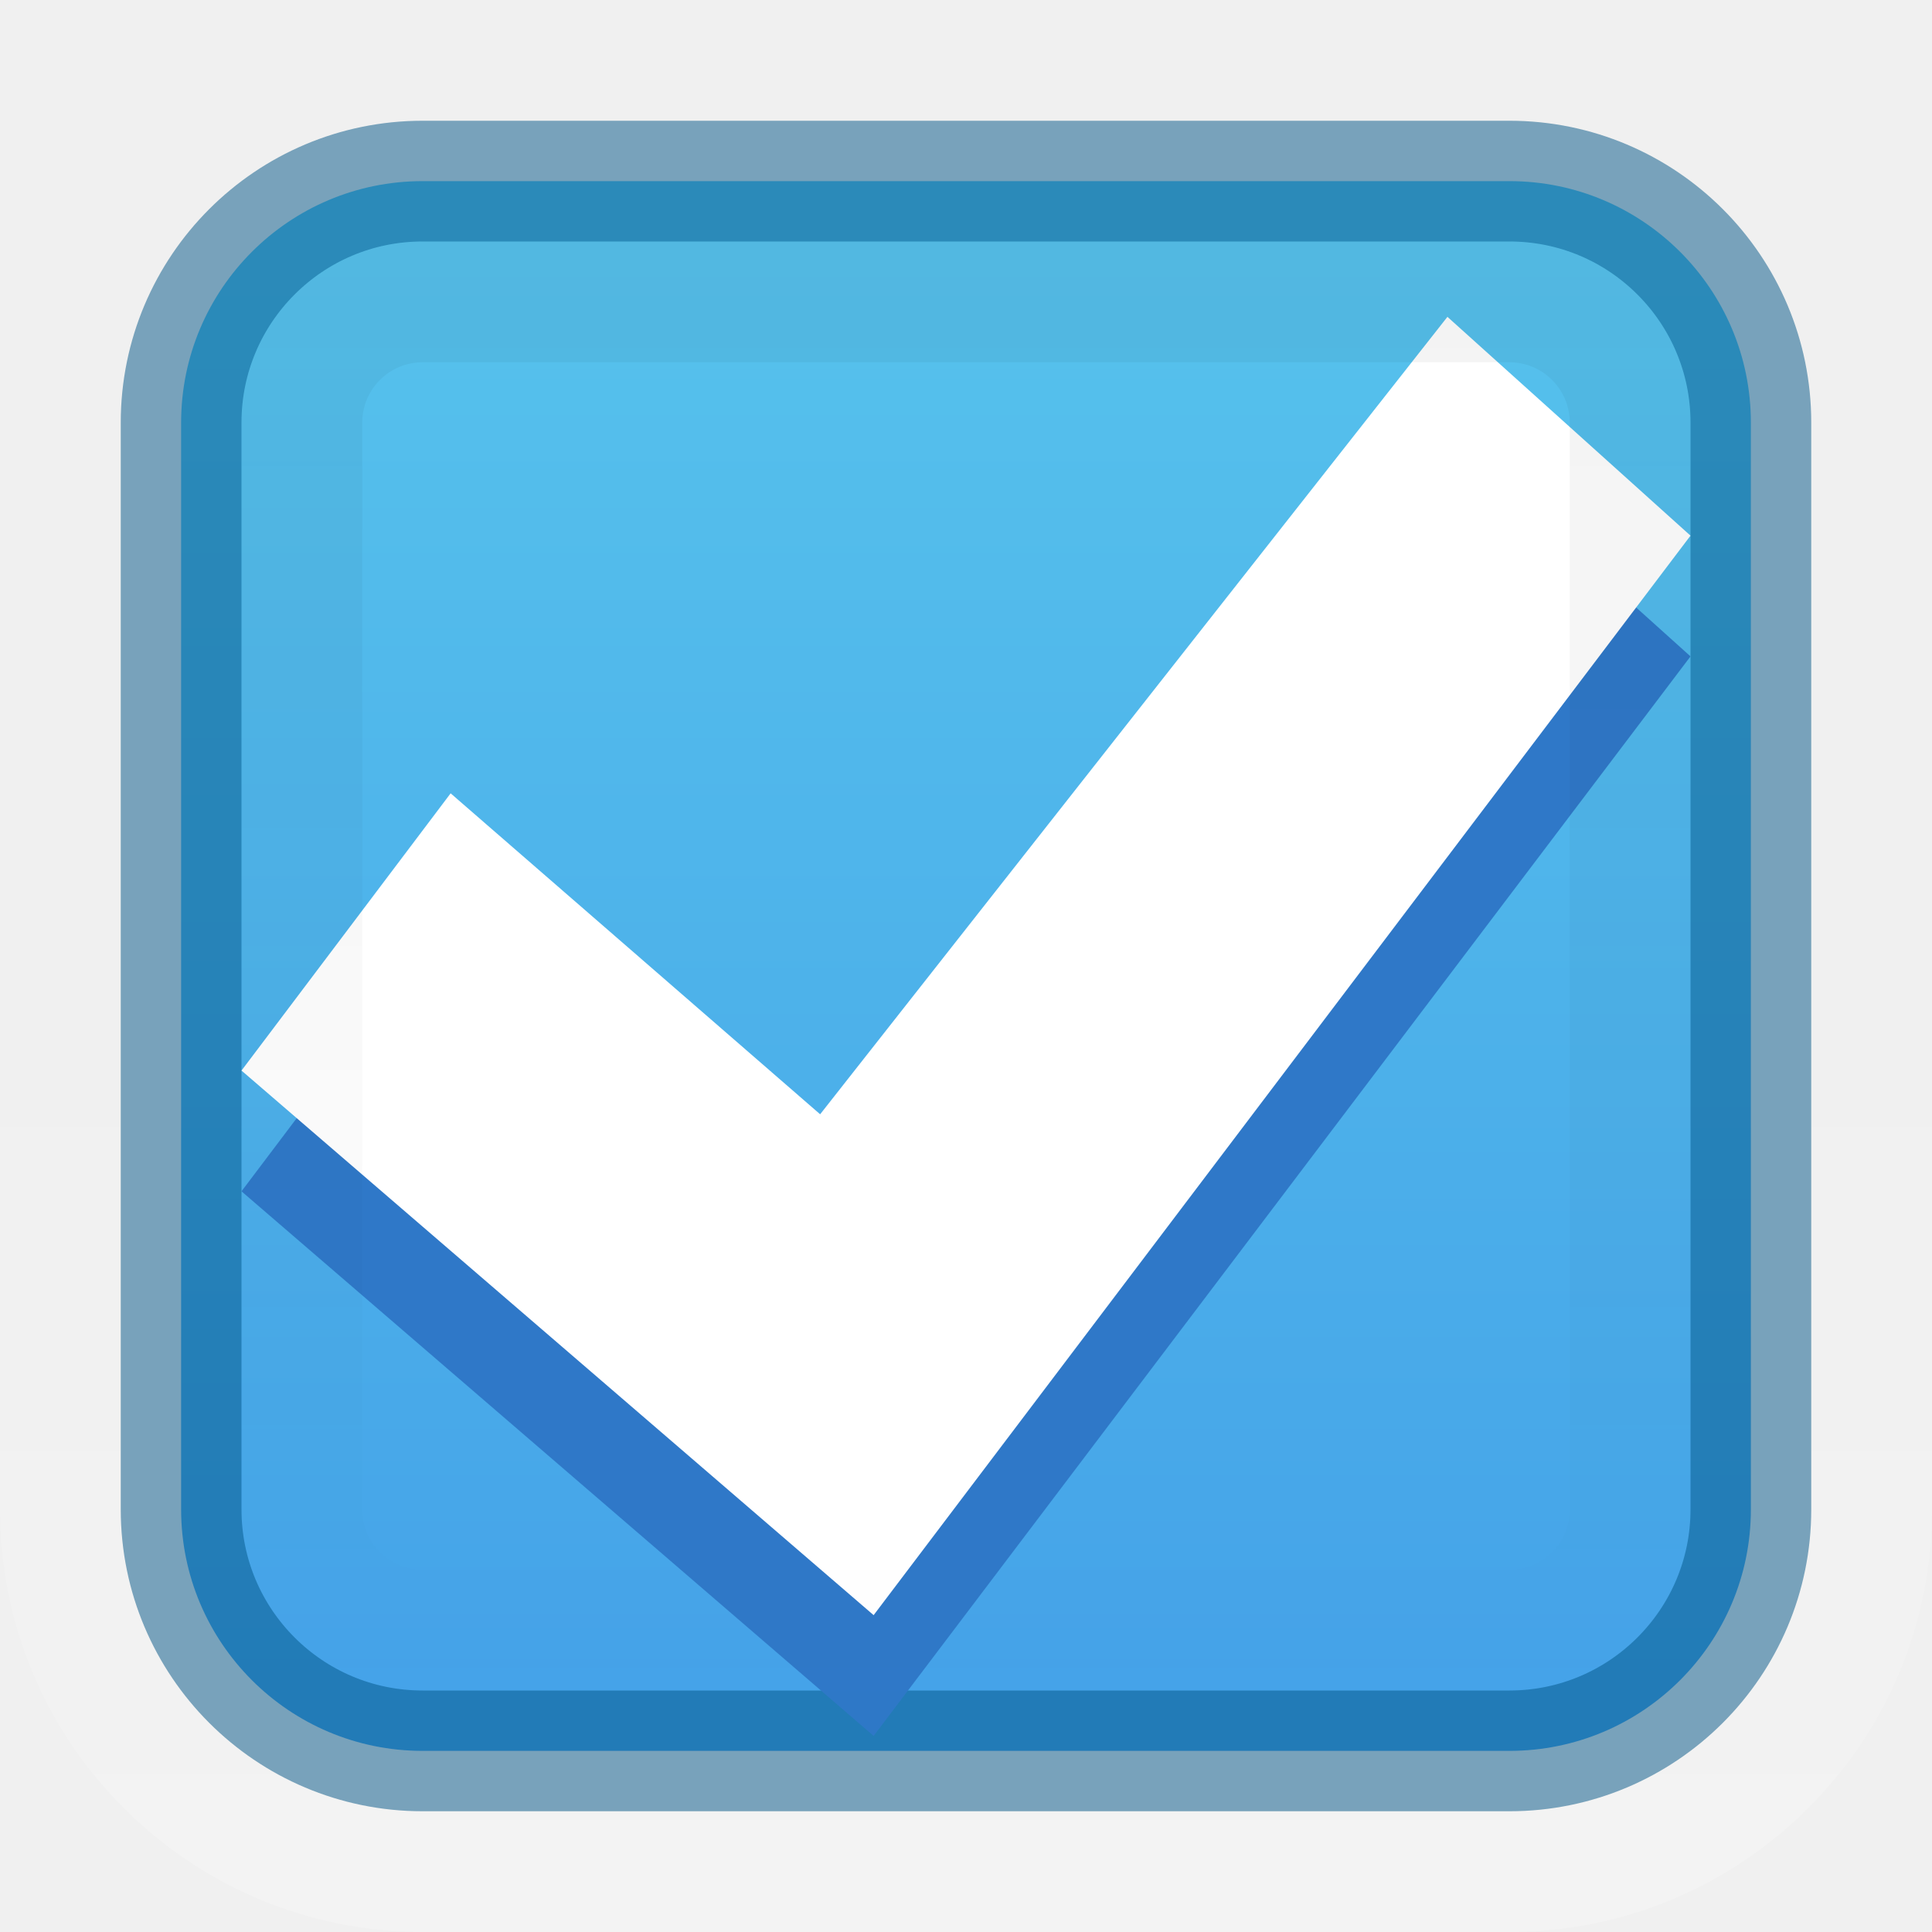
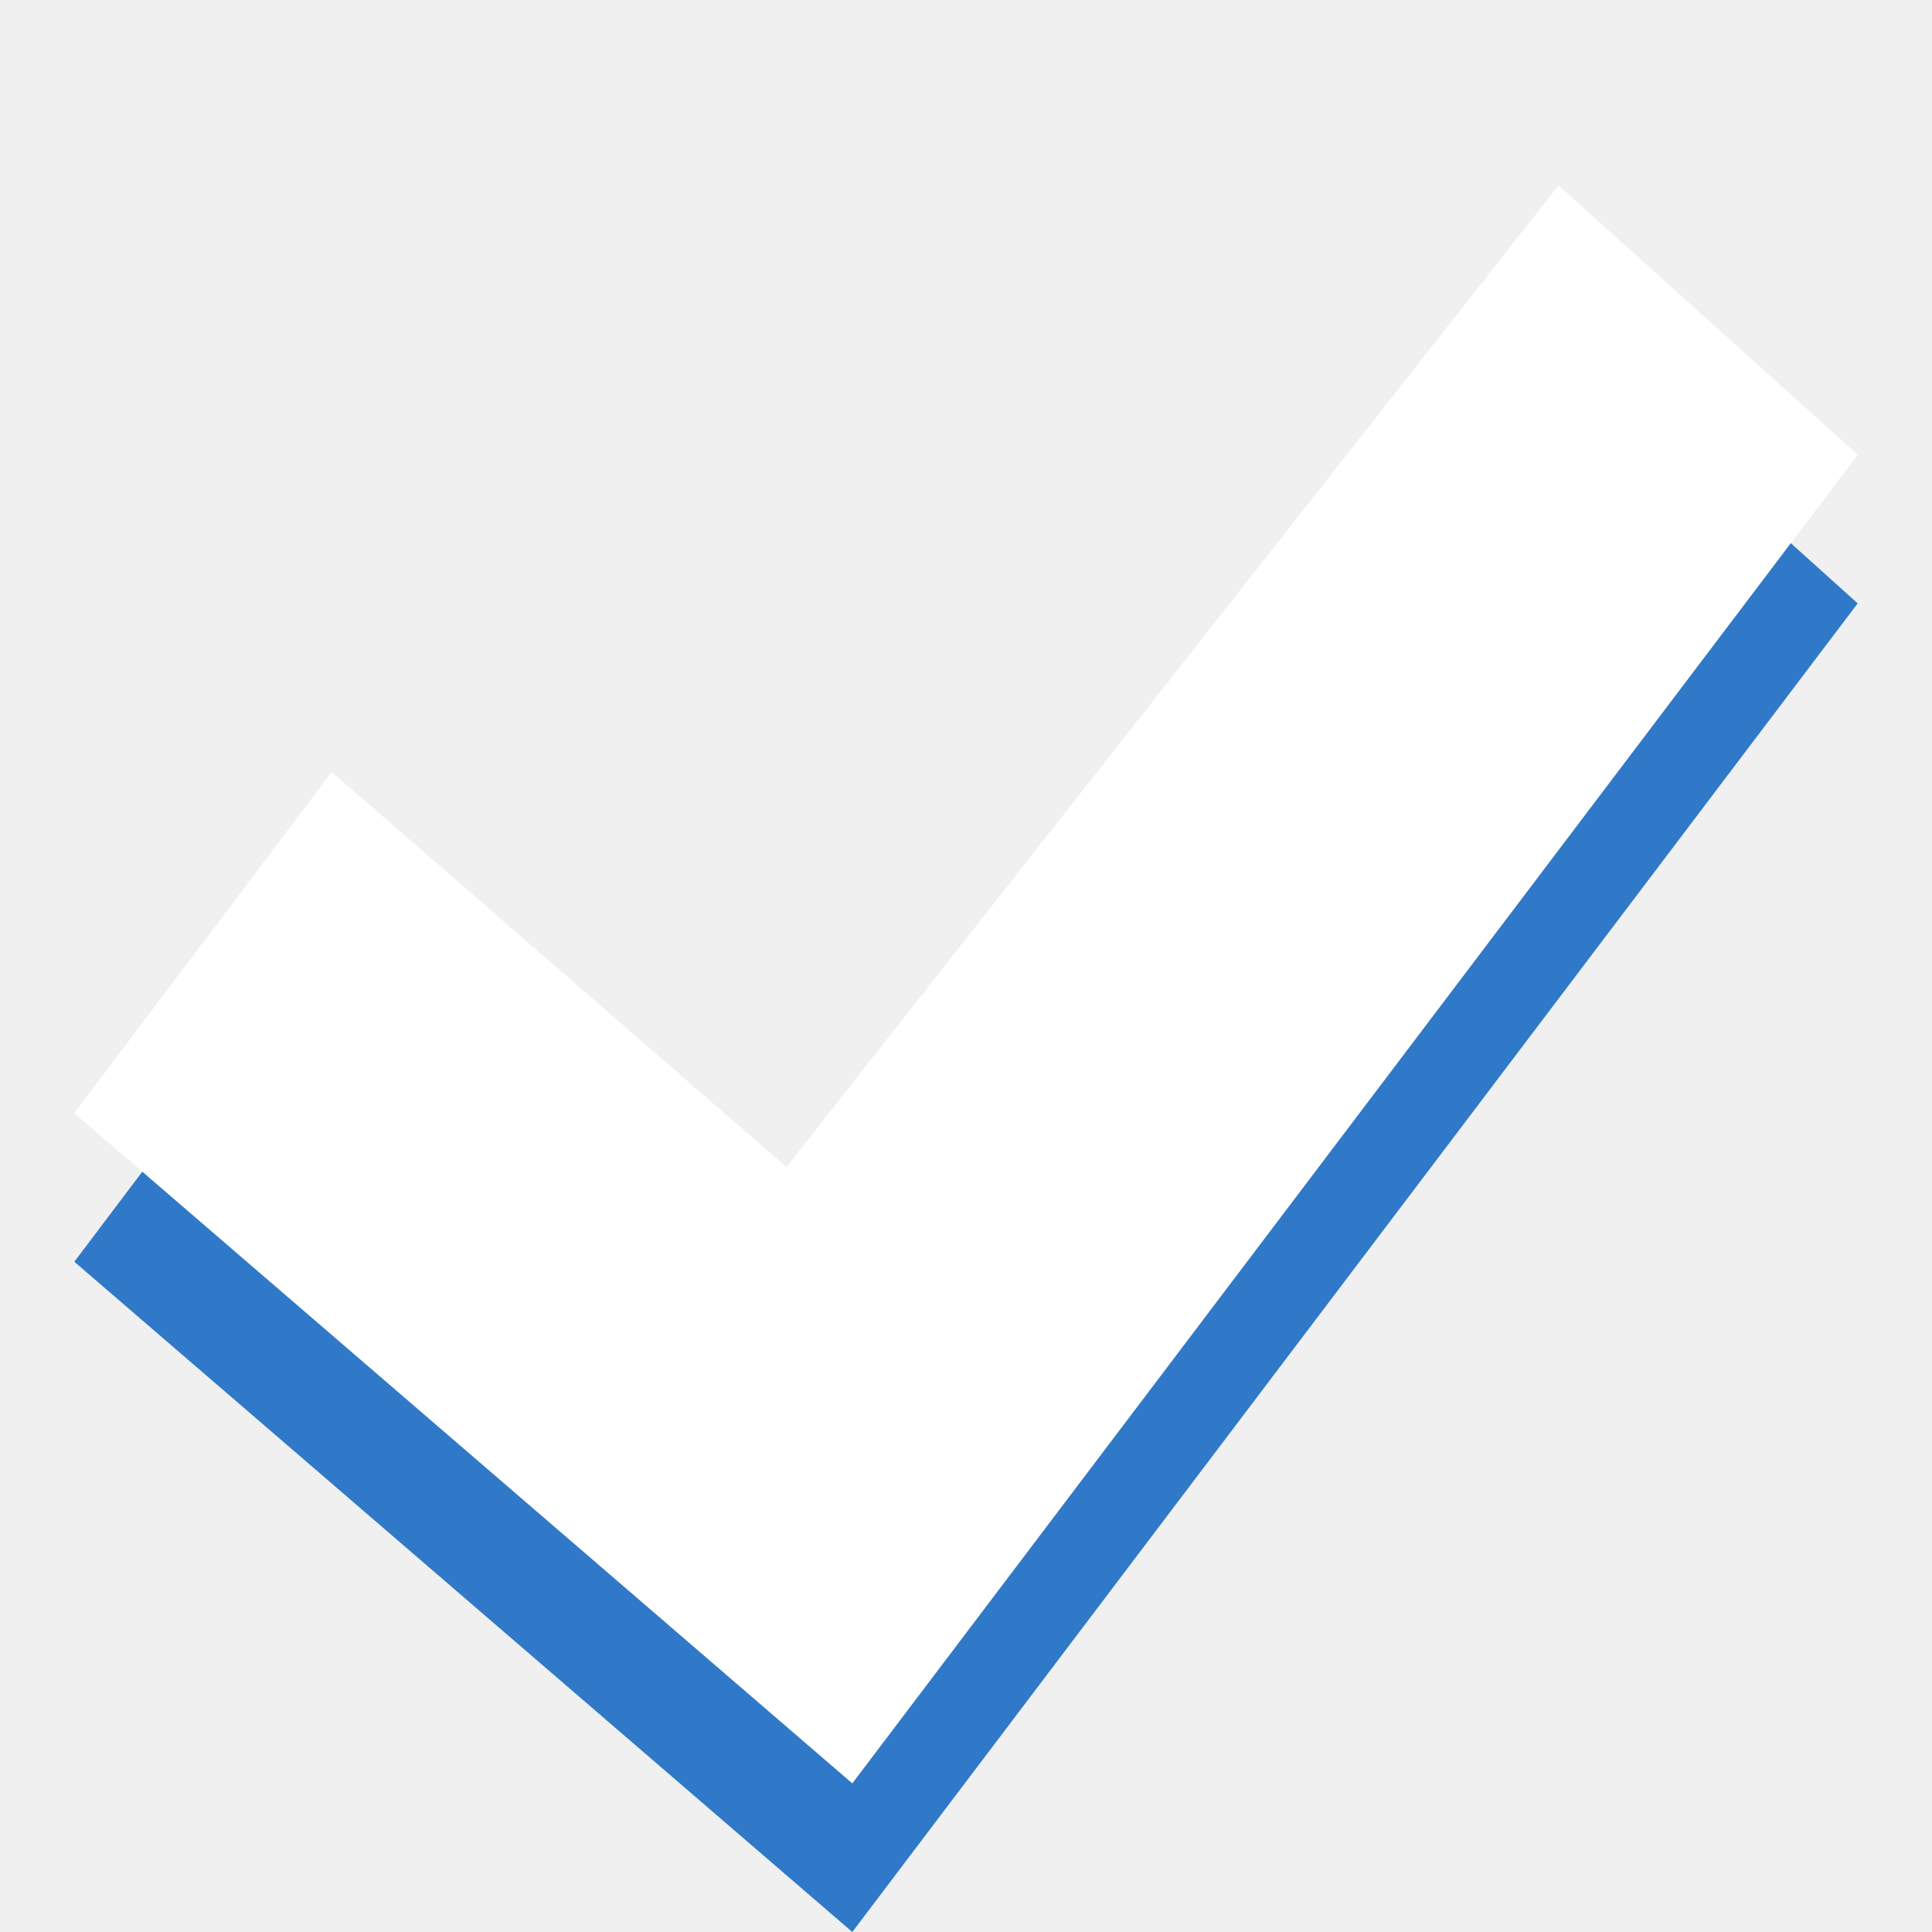
- <svg xmlns="http://www.w3.org/2000/svg" xmlns:xlink="http://www.w3.org/1999/xlink" version="1.1" width="16" height="16" id="svg7539">
-   <defs id="defs7541">
-     <linearGradient id="linearGradient4929-9-0-03-2-2-2-3-9-7-3-7-7-2-6-3-4-7-3">
-       <stop id="stop4931-7-3-3-9-6-4-6-1-9-5-2-4-0-3-4-8-9-6" style="stop-color:#ffffff;stop-opacity:1" offset="0" />
-       <stop id="stop4933-0-1-2-7-9-6-0-7-8-0-4-1-4-6-6-1-0-2" style="stop-color:#ffffff;stop-opacity:0" offset="1" />
-     </linearGradient>
-     <linearGradient id="linearGradient4695-1-4-3-5-0">
-       <stop id="stop4697-9-9-7-0-1" style="stop-color:#000000;stop-opacity:1" offset="0" />
-       <stop id="stop4699-5-8-9-0-4" style="stop-color:#000000;stop-opacity:0" offset="1" />
-     </linearGradient>
-     <linearGradient id="linearGradient27416-1">
-       <stop id="stop27420-2" style="stop-color:#55c1ec;stop-opacity:1" offset="0" />
-       <stop id="stop27422-3" style="stop-color:#3689e6;stop-opacity:1" offset="1" />
-     </linearGradient>
-     <linearGradient x1="617.509" y1="446.545" x2="617.509" y2="457.801" id="linearGradient3006" xlink:href="#linearGradient4929-9-0-03-2-2-2-3-9-7-3-7-7-2-6-3-4-7-3" gradientUnits="userSpaceOnUse" gradientTransform="matrix(0.1948052,0,0,0.7142857,-120.7922,-334.9921)" />
-     <linearGradient x1="292.857" y1="211.076" x2="292.857" y2="233.827" id="linearGradient3009" xlink:href="#linearGradient4695-1-4-3-5-0" gradientUnits="userSpaceOnUse" gradientTransform="matrix(0.04845817,0,0,0.5238095,-20.40512,-108.1763)" />
-     <linearGradient x1="731.057" y1="654.815" x2="731.057" y2="619.307" id="linearGradient3012" xlink:href="#linearGradient27416-1" gradientUnits="userSpaceOnUse" gradientTransform="matrix(0.8047894,0,0,0.6016574,-516.8181,-396.0801)" />
-   </defs>
-   <rect width="13" height="13" rx="2" ry="2" x="-14.5" y="-14.5" transform="scale(-1,-1)" id="rect6132-8-2-8-0-0-0-10-0-6-0-6-2-0-5-7-3-3-7-8-4-0-2-5-3-6-7-8" style="opacity:0.99;color:#000000;fill:url(#linearGradient3012);fill-opacity:1;fill-rule:nonzero;stroke:none;stroke-width:1;marker:none;visibility:visible;display:inline;overflow:visible;enable-background:accumulate" />
-   <rect width="15" height="15" rx="3" ry="3" x="-15.5" y="-15.5" transform="scale(-1,-1)" id="rect6132-8-2-8-0-0-0-4-6-9-7-5-4-2-6-1-1-2-7-4-6-3-0-1-0-16-8-3-0-0-3" style="opacity:0.2;color:#000000;fill:none;stroke:url(#linearGradient3006);stroke-width:1;stroke-linecap:round;stroke-linejoin:round;stroke-miterlimit:4;stroke-opacity:1;stroke-dasharray:none;stroke-dashoffset:0;marker:none;visibility:visible;display:inline;overflow:visible;enable-background:accumulate" />
-   <rect width="13" height="13" rx="2" ry="2" x="-14.5" y="1.5" transform="scale(-1,1)" id="rect6132-8-2-8-0-0-0-10-0-6-0-6-2-0-5-7-3-3-7-8-4-0-2-5-3-6-7-8-6" style="opacity:0.5;color:#000000;fill:none;stroke:#005485;stroke-width:1;stroke-linecap:round;stroke-linejoin:round;stroke-miterlimit:4;stroke-opacity:1;stroke-dasharray:none;stroke-dashoffset:0;marker:none;visibility:visible;display:inline;overflow:visible;enable-background:accumulate" />
-   <path d="M 11.987,3.624 14,5.436 7.235,14.376 2,9.866 3.732,7.571 l 3.06,2.658 5.195,-6.604 z" id="path2922-6-6-0-9-4" style="color:#000000;fill:#2f78c7;fill-opacity:0.992;fill-rule:nonzero;stroke:none;stroke-width:0.843;marker:none;visibility:visible;display:inline;overflow:visible;enable-background:accumulate" />
-   <path d="M 11.987,2.624 14,4.436 7.235,13.376 2,8.866 3.732,6.57 6.792,9.228 11.987,2.624 z" id="path2922-6-6-0-9" style="color:#000000;fill:#ffffff;fill-opacity:1;fill-rule:nonzero;stroke:none;stroke-width:0.843;marker:none;visibility:visible;display:inline;overflow:visible;enable-background:accumulate" />
-   <rect width="11" height="11" rx="1" ry="1" x="-13.5" y="2.5" transform="scale(-1,1)" id="rect6132-8-2-8-0-0-0-4-6-9-7-5-4-2-6-1-1-2-7-4-6-3-4-3-0-8-1-1-9" style="opacity:0.05;color:#000000;fill:none;stroke:url(#linearGradient3009);stroke-width:1;stroke-linecap:round;stroke-linejoin:round;stroke-miterlimit:4;stroke-opacity:1;stroke-dasharray:none;stroke-dashoffset:0;marker:none;visibility:visible;display:inline;overflow:visible;enable-background:accumulate" />
+ <svg xmlns="http://www.w3.org/2000/svg" version="1.1" width="13" height="13" id="svg7539" viewBox="0 0 13 13">
+   <defs id="defs7541" />
+   <path d="M 10.487,2.248 12.5,4.06 5.735,13 0.5,8.49 2.232,6.195 5.292,8.852 Z" id="path2922-6-6-0-9-4" style="color:#000000;display:inline;overflow:visible;visibility:visible;fill:#2f78c7;fill-opacity:0.992;fill-rule:nonzero;stroke:none;stroke-width:0.843;marker:none;enable-background:accumulate" />
+   <path d="M 10.487,1.248 12.5,3.06 5.735,12 0.5,7.49 l 1.732,-2.295 3.06,2.658 z" id="path2922-6-6-0-9" style="color:#000000;display:inline;overflow:visible;visibility:visible;fill:#ffffff;fill-opacity:1;fill-rule:nonzero;stroke:none;stroke-width:0.843;marker:none;enable-background:accumulate" />
</svg>
